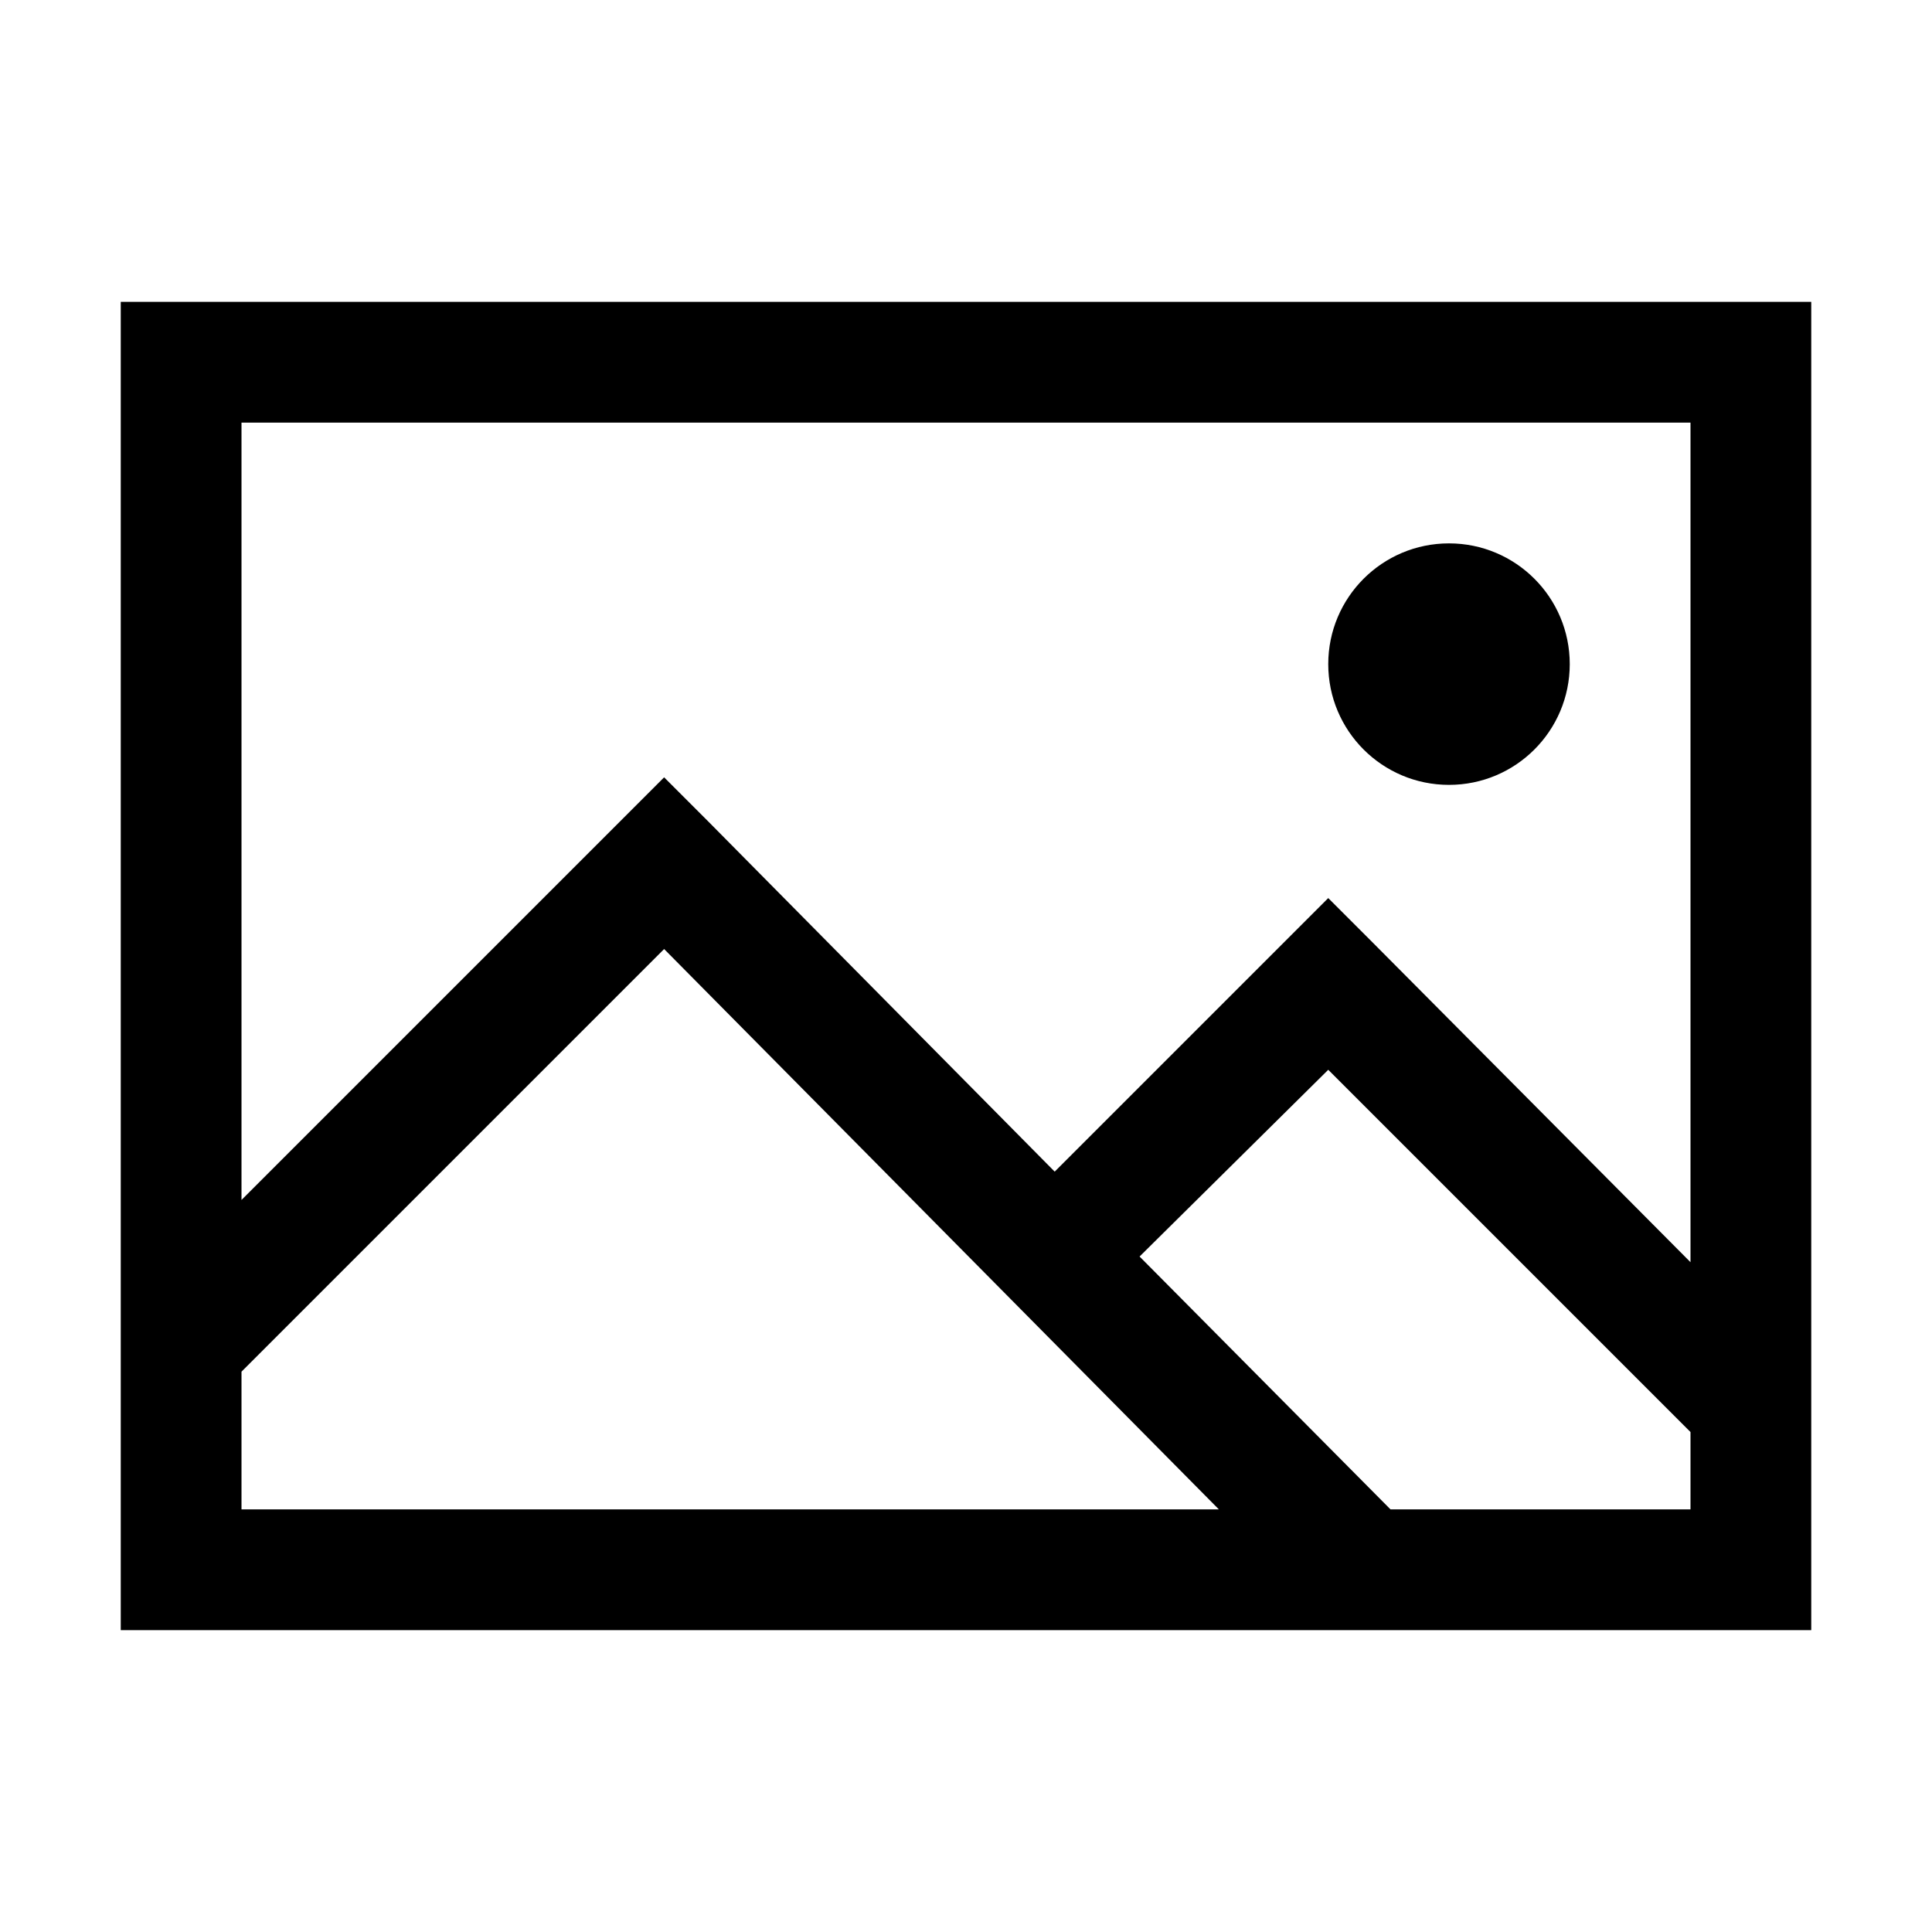
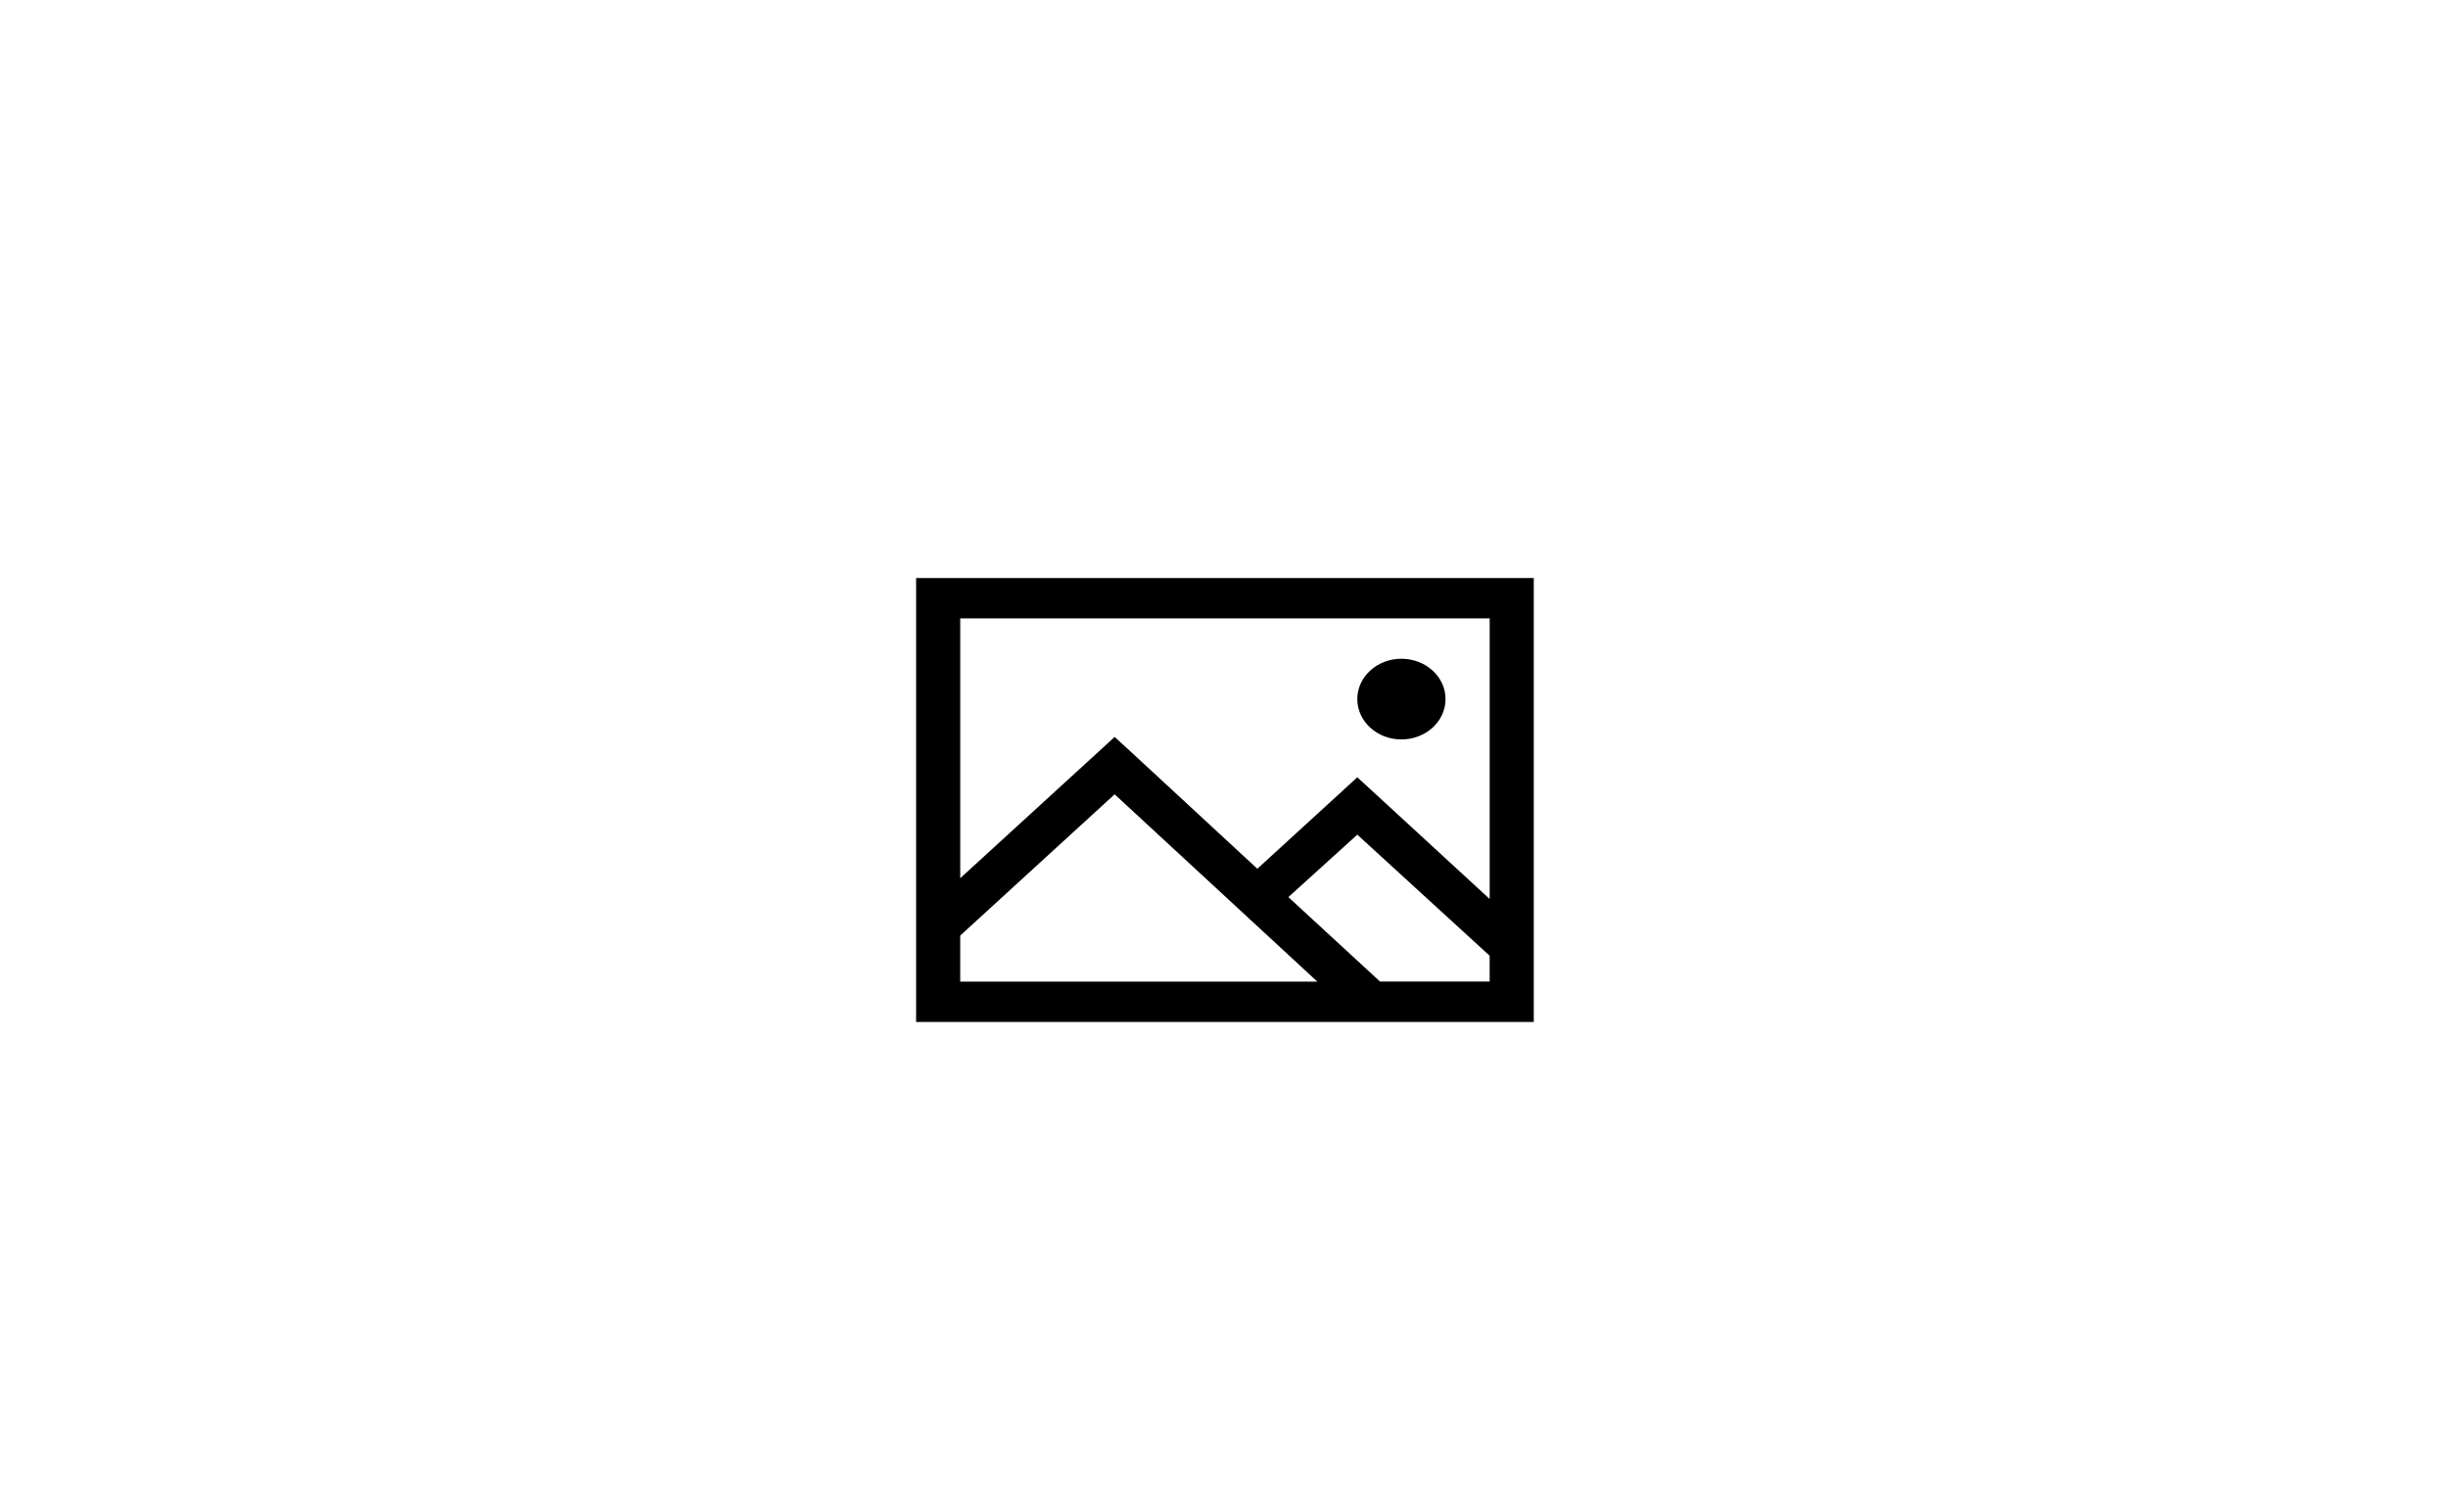
- <svg xmlns="http://www.w3.org/2000/svg" viewBox="0 0 32 32" enable-background="new 0 0 32 32">
-   <path style="text-indent:0;text-align:start;line-height:normal;text-transform:none;block-progression:tb;-inkscape-font-specification:Bitstream Vera Sans" d="M 2 5 L 2 6 L 2 26 L 2 27 L 3 27 L 29 27 L 30 27 L 30 26 L 30 6 L 30 5 L 29 5 L 3 5 L 2 5 z M 4 7 L 28 7 L 28 20.906 L 22.719 15.594 L 22 14.875 L 21.281 15.594 L 17.469 19.406 L 11.719 13.594 L 11 12.875 L 10.281 13.594 L 4 19.875 L 4 7 z M 24 9 C 22.895 9 22 9.895 22 11 C 22 12.105 22.895 13 24 13 C 25.105 13 26 12.105 26 11 C 26 9.895 25.105 9 24 9 z M 11 15.719 L 20.188 25 L 4 25 L 4 22.719 L 11 15.719 z M 22 17.719 L 28 23.719 L 28 25 L 23.031 25 L 18.875 20.812 L 22 17.719 z" color="#000" overflow="visible" enable-background="accumulate" font-family="Bitstream Vera Sans" />
+ <svg xmlns="http://www.w3.org/2000/svg" width="162" height="100">
+   <g>
+     <rect fill="none" id="canvas_background" height="102" width="164" y="-1" x="-1" />
+   </g>
+   <g>
+     <path stroke="null" id="svg_1" d="m60.625,38.25l0,1.335l0,26.705l0,1.335l1.46,0l37.955,0l1.46,0l0,-1.335l0,-26.705l0,-1.335l-1.46,0l-37.955,0l-1.46,0zm2.92,2.67l35.036,0l0,18.568l-7.71,-7.093l-1.049,-0.96l-1.049,0.96l-5.566,5.091l-8.394,-7.761l-1.049,-0.96l-1.049,0.96l-9.17,8.387l0,-17.191zm29.196,2.67c-1.612,0 -2.92,1.196 -2.92,2.67c0,1.475 1.307,2.67 2.92,2.67c1.612,0 2.92,-1.196 2.92,-2.67c0,-1.475 -1.307,-2.67 -2.92,-2.67zm-18.978,8.971l13.412,12.393l-23.631,0l0,-3.046l10.219,-9.347zm16.058,2.67l8.759,8.011l0,1.711l-7.253,0l-6.067,-5.591l4.562,-4.131z" />
+   </g>
</svg>
